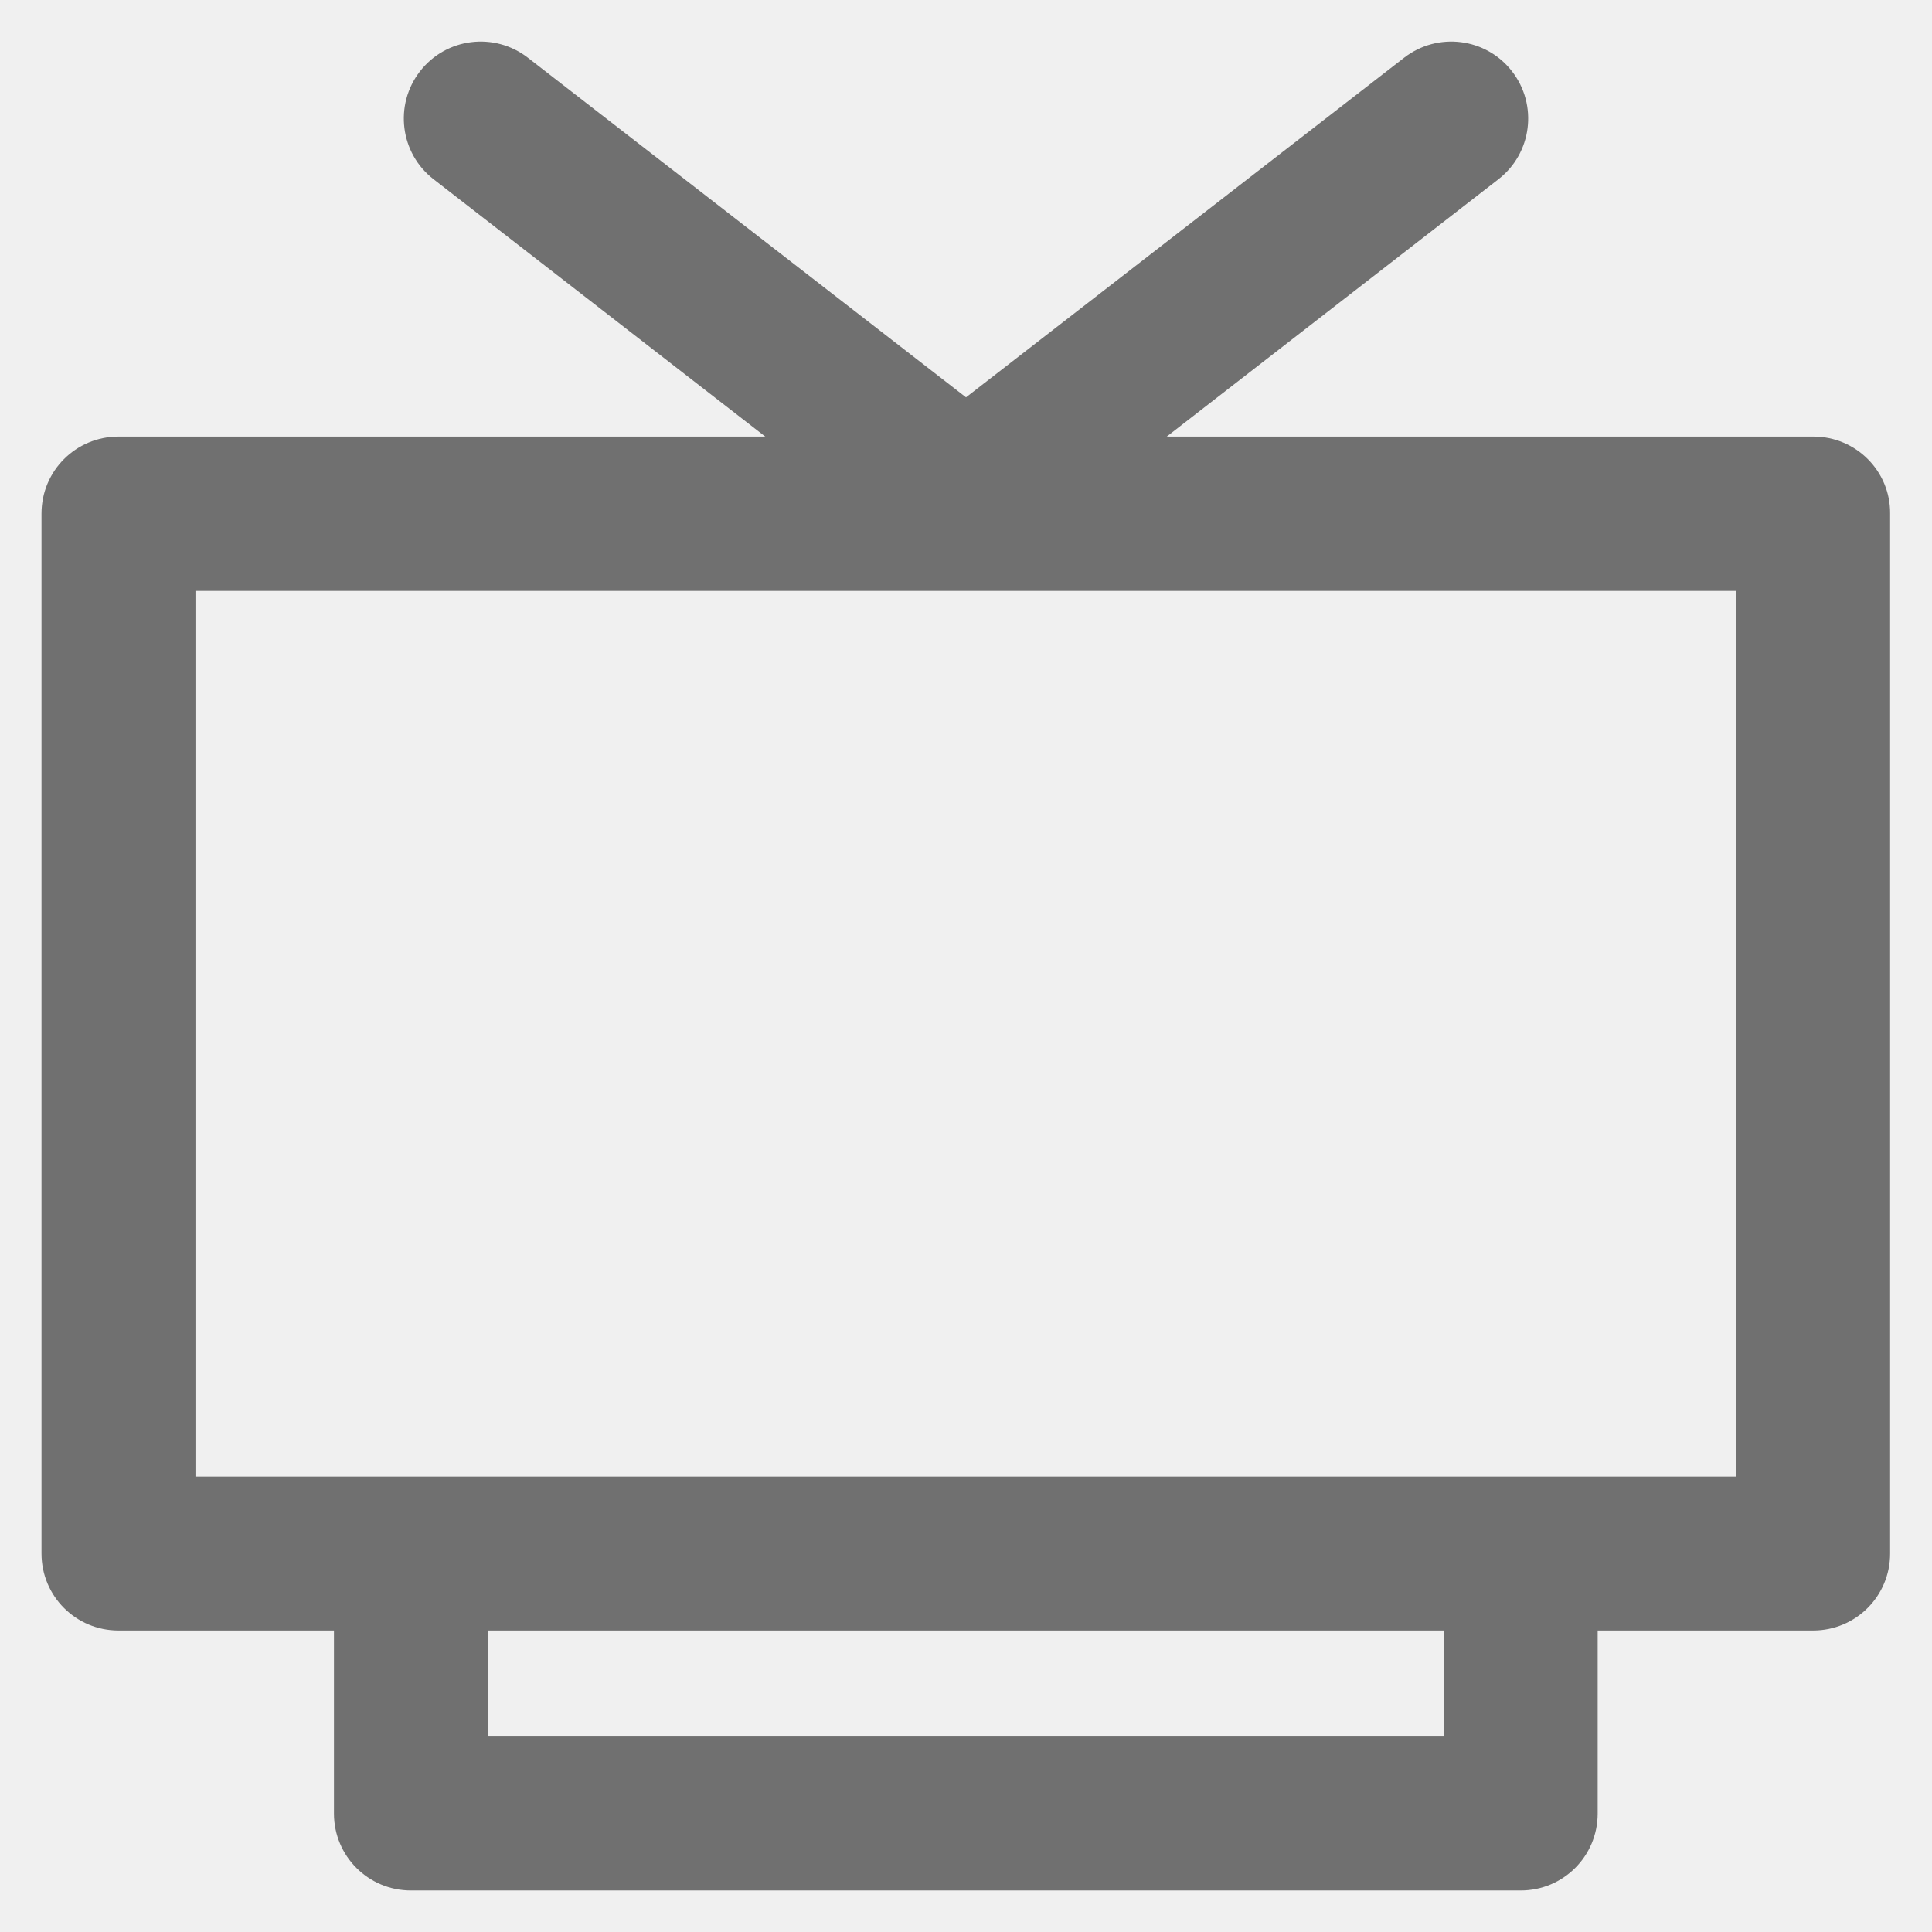
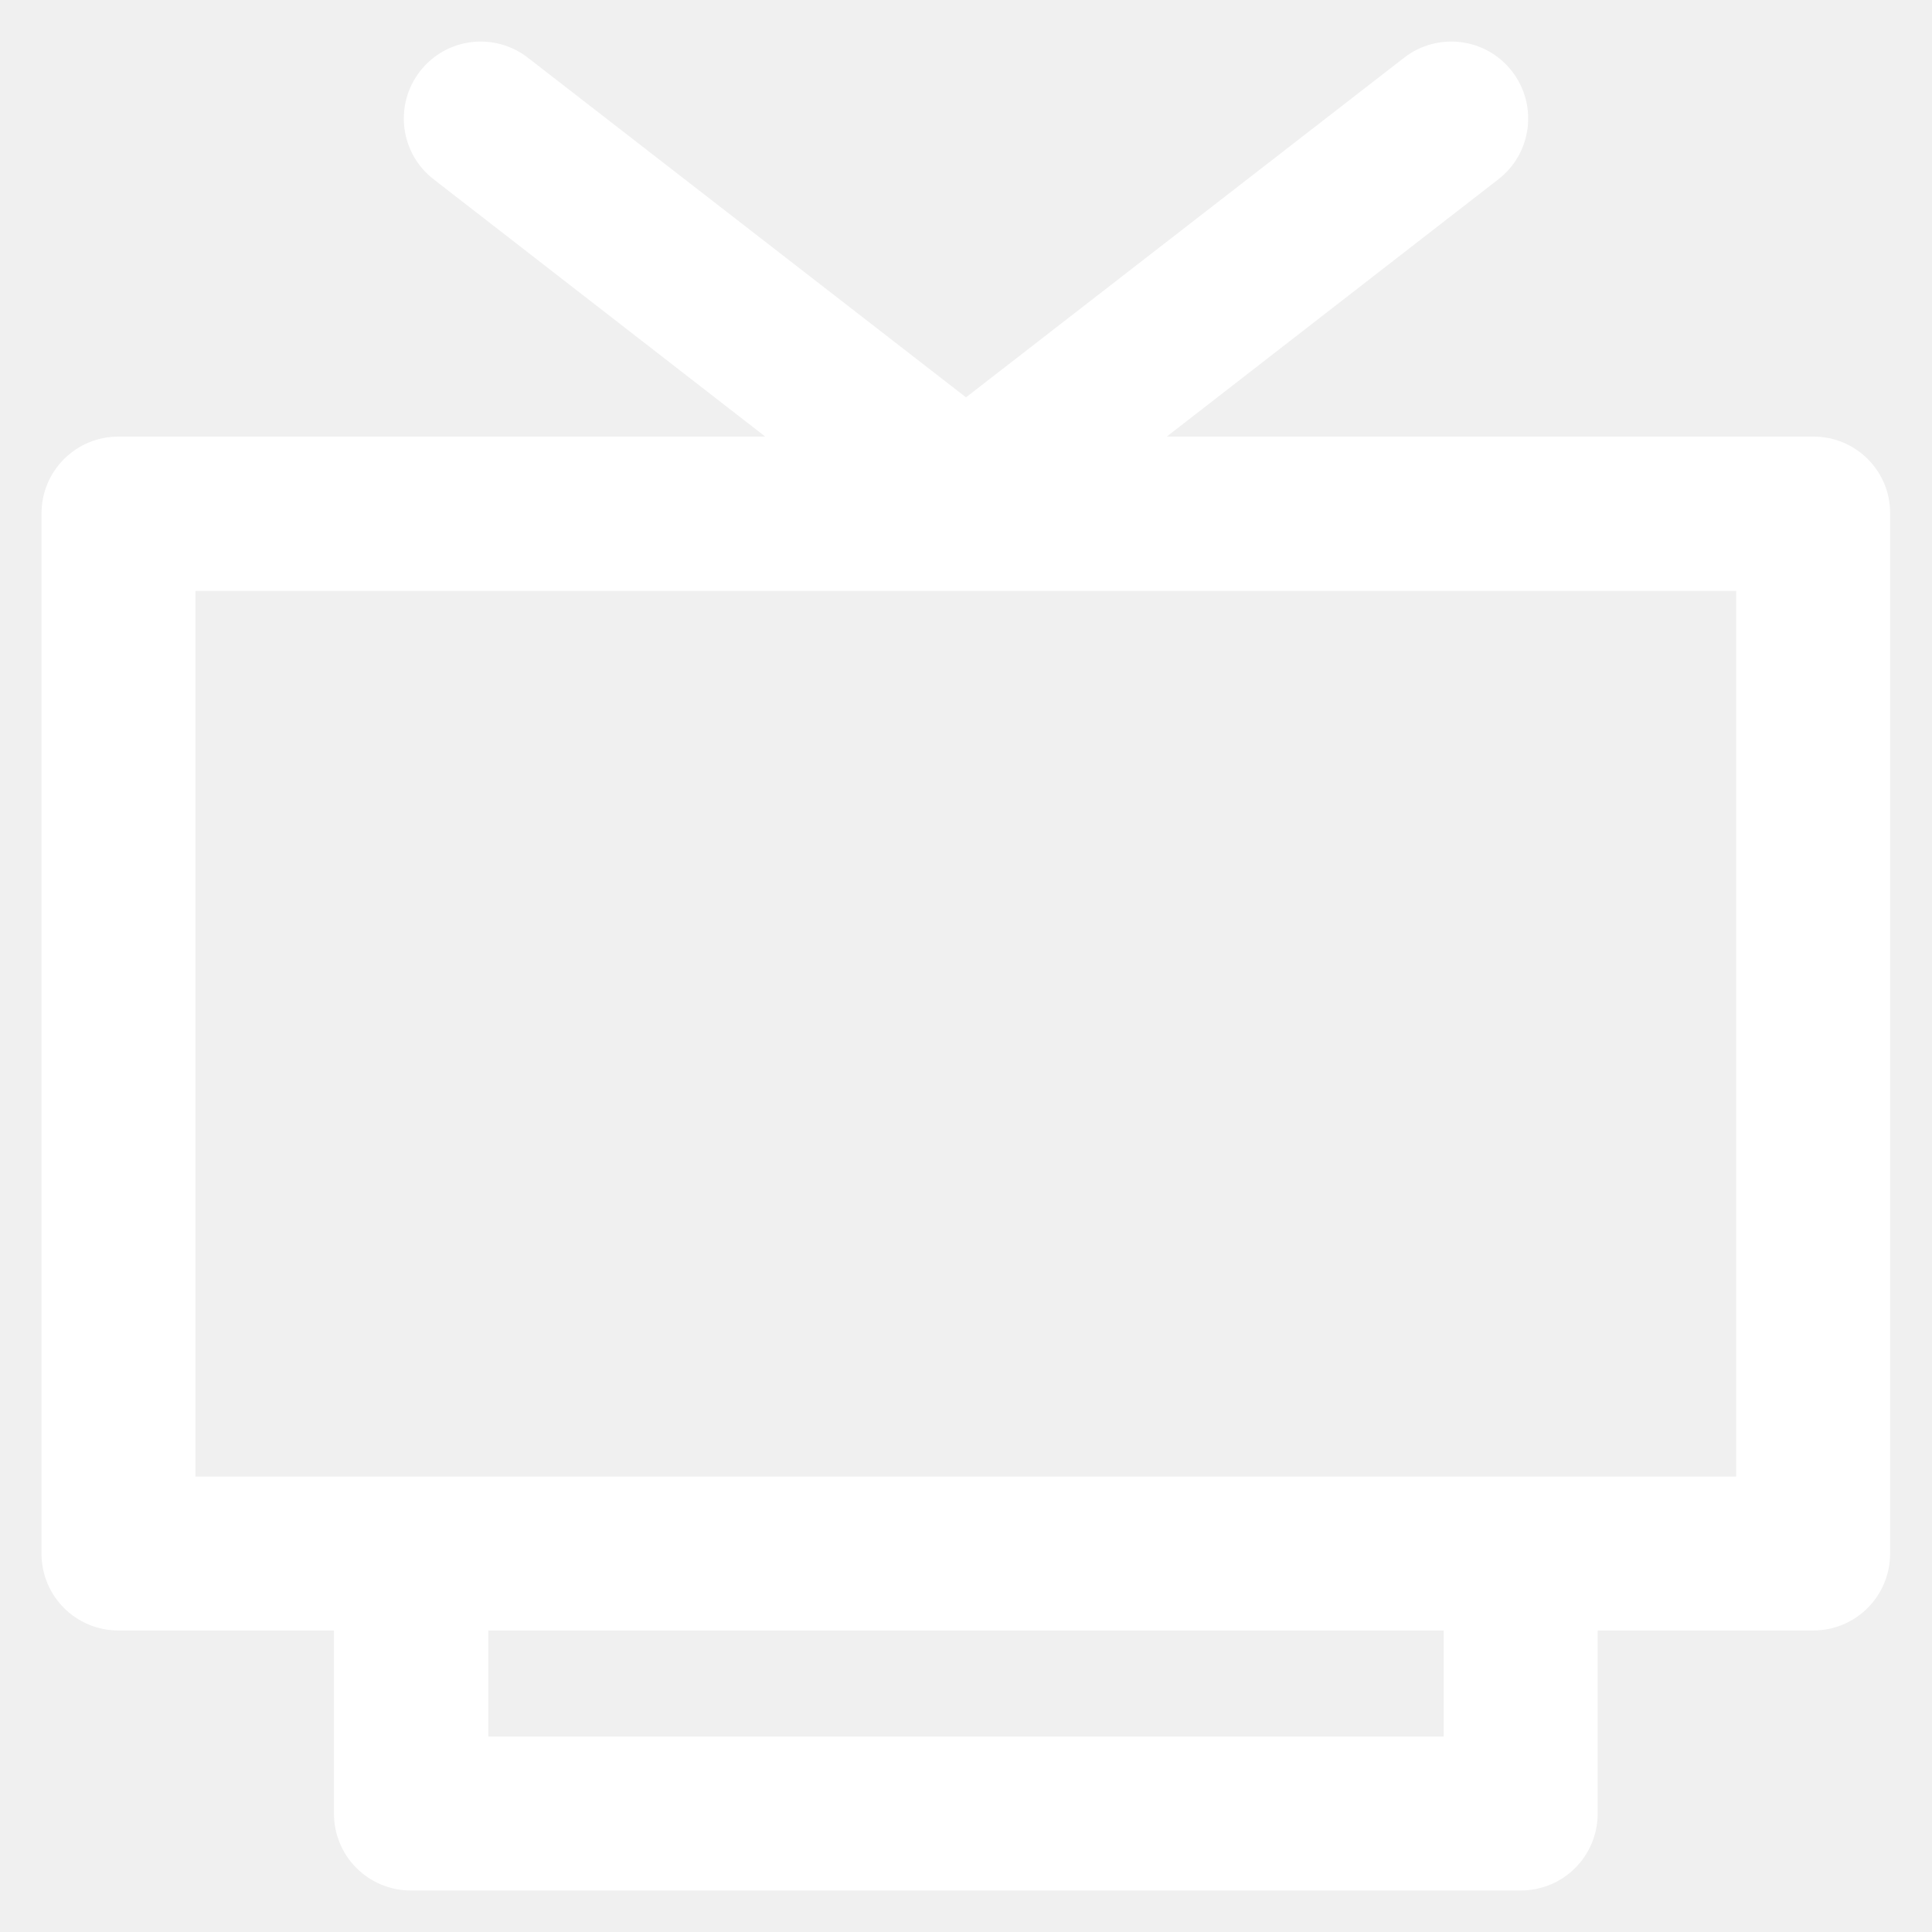
- <svg xmlns="http://www.w3.org/2000/svg" version="1.1" viewBox="0 0 512 512" enable-background="new 0 0 512 512" fill="#707070">
+ <svg xmlns="http://www.w3.org/2000/svg" version="1.1" viewBox="0 0 512 512" enable-background="new 0 0 512 512" fill="#fff">
  <g>
    <g>
      <path d="m480.6,115.7h-171.4l87.9-68.2c8.9-6.9 10.5-19.7 3.6-28.6-6.9-8.9-19.7-10.5-28.6-3.6l-116.1,90-116.1-90c-8.9-6.9-21.7-5.3-28.6,3.6-6.9,8.9-5.3,21.7 3.6,28.6l87.9,68.2h-171.4c-11.3,0-20.4,9.1-20.4,20.4v275.6c0,11.3 9.1,20.4 20.4,20.4h57.1v48.5c0,11.3 9.1,20.4 20.4,20.4h294.1c11.3,0 20.4-9.1 20.4-20.4v-48.5h57.1c11.3,0 20.4-9.1 20.4-20.4v-275.6c0.1-11.2-9-20.4-20.3-20.4zm-98,344.5h-253.2v-28.1h253.2v28.1zm77.6-68.9h-408.4v-234.7h408.3v234.7z" />
    </g>
  </g>
</svg>
